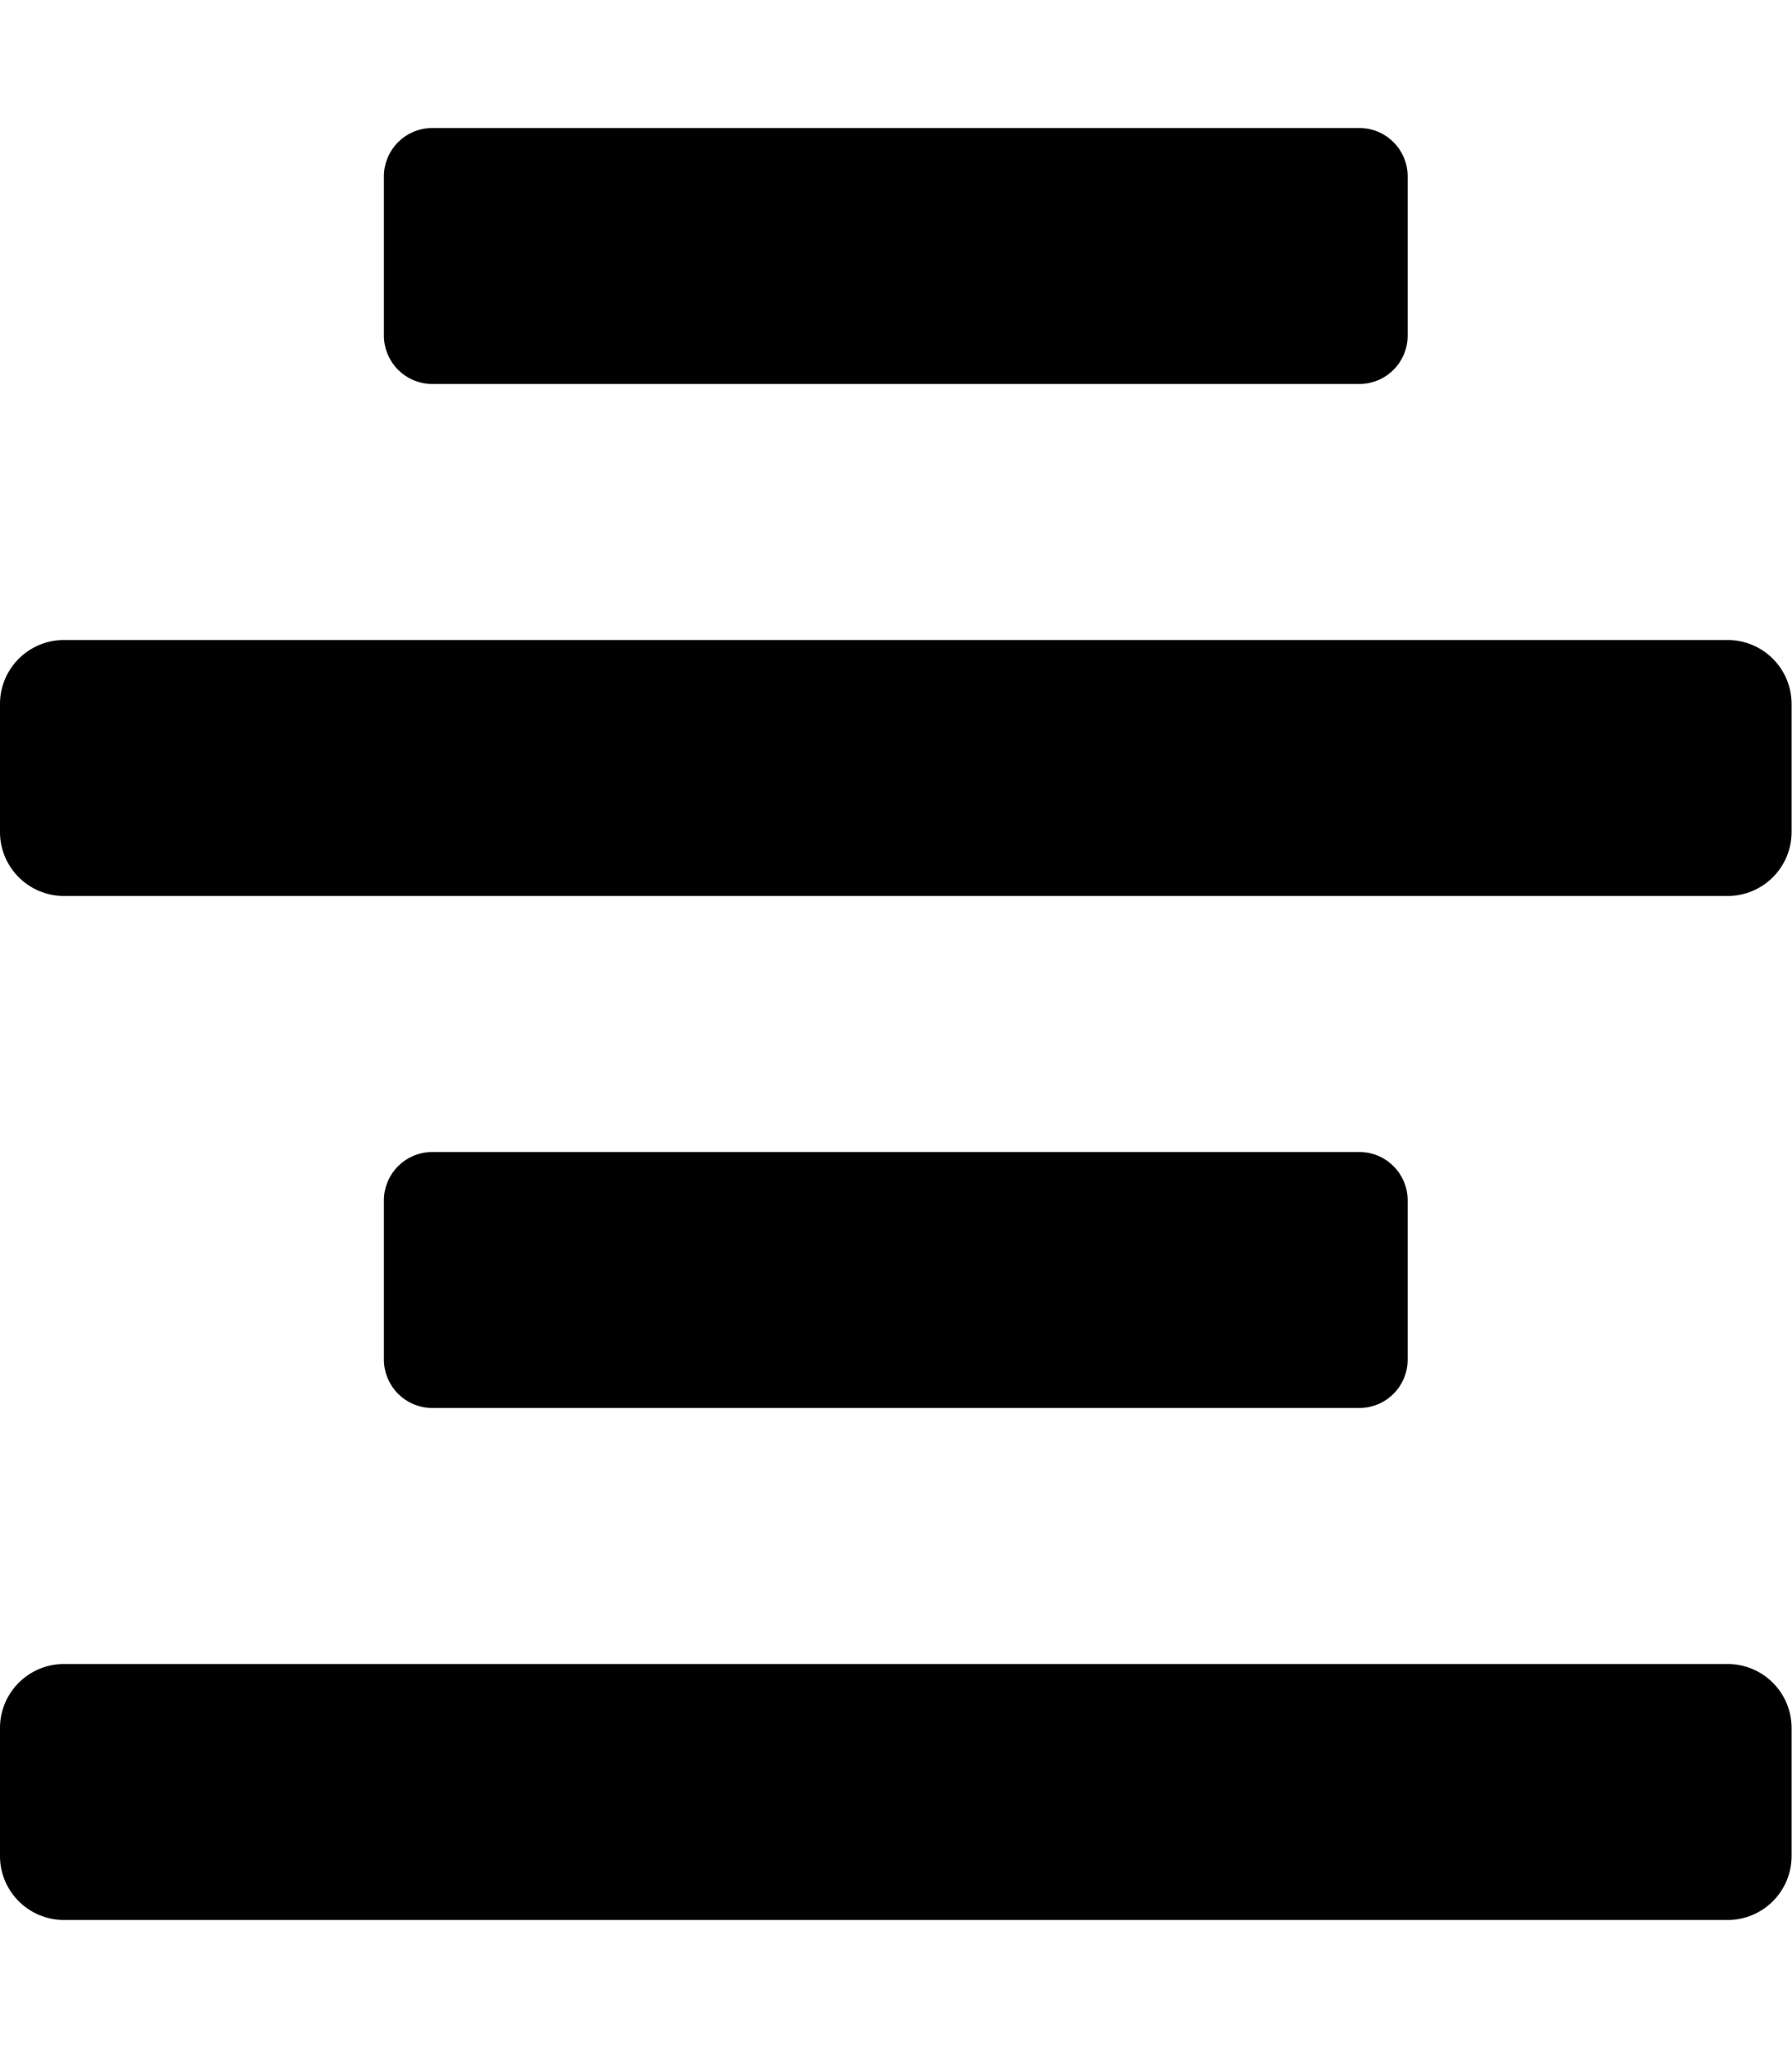
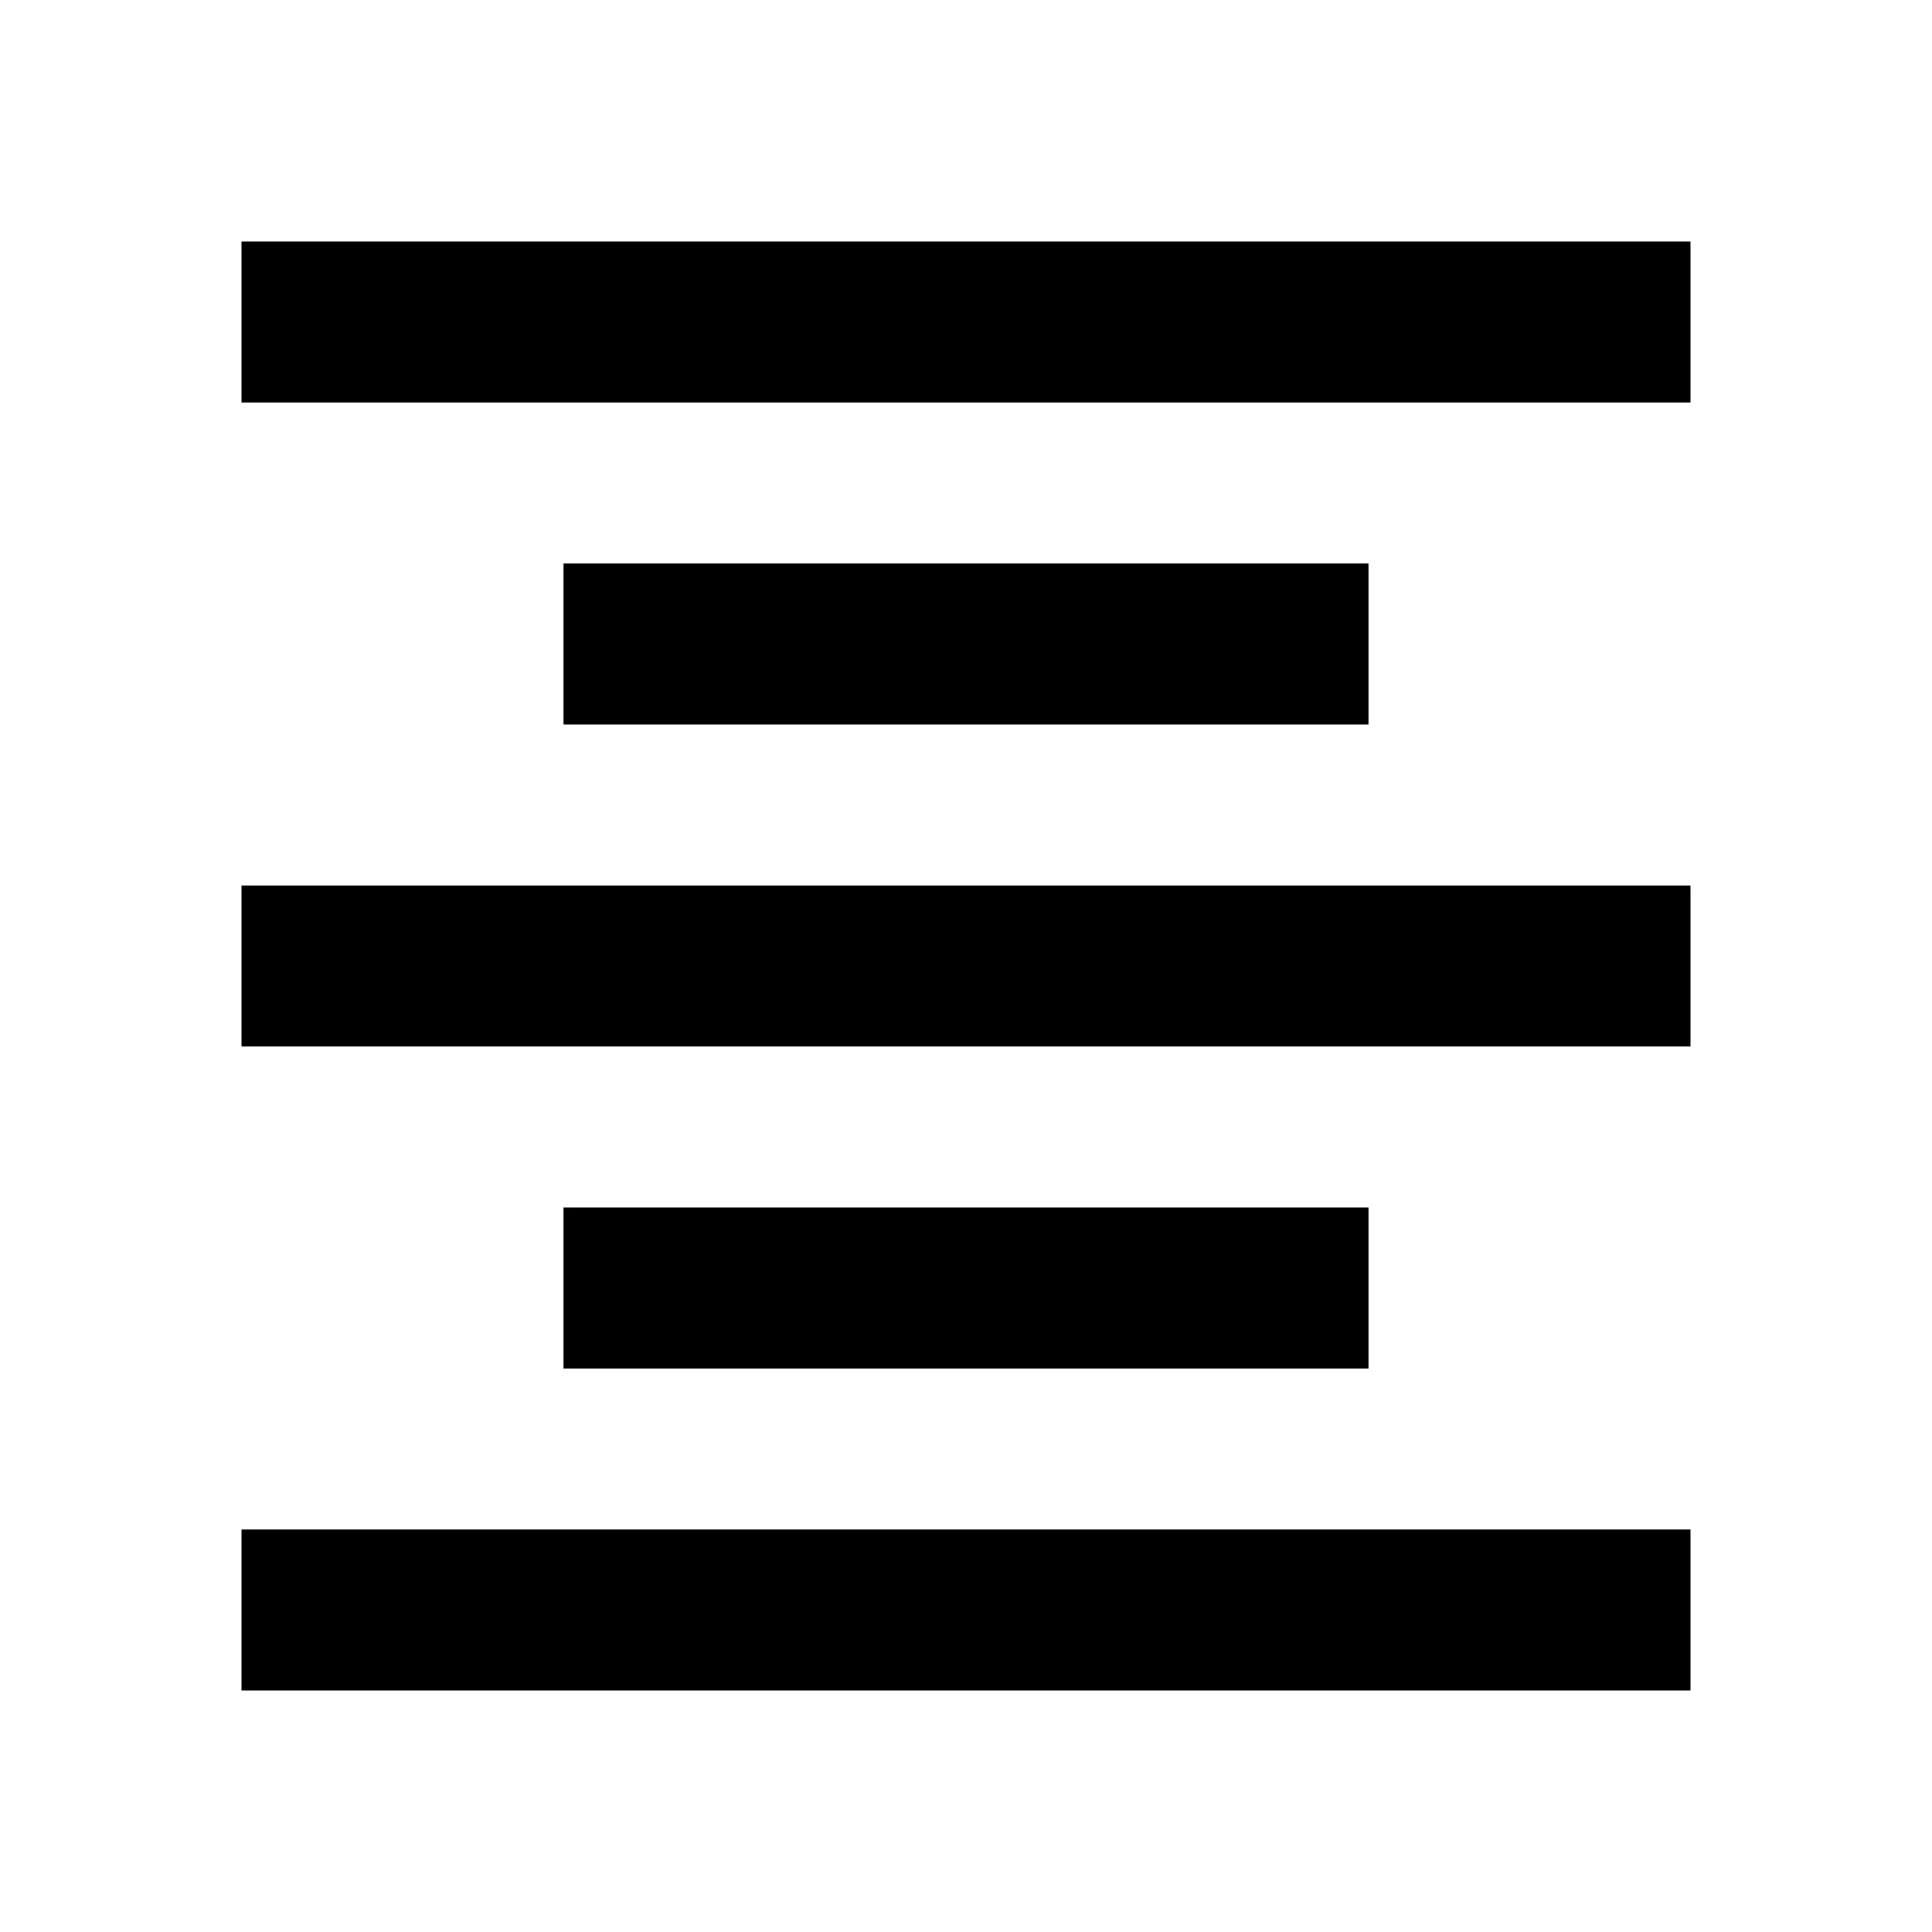
- <svg xmlns="http://www.w3.org/2000/svg" aria-hidden="true" focusable="false" data-prefix="fas" data-icon="align-center" class="svg-inline--fa fa-align-center fa-w-14" role="img" viewBox="0 0 448 512">
-   <path fill="currentColor" d="M432 160H16a16 16 0 0 0-16 16v32a16 16 0 0 0 16 16h416a16 16 0 0 0 16-16v-32a16 16 0 0 0-16-16zm0 256H16a16 16 0 0 0-16 16v32a16 16 0 0 0 16 16h416a16 16 0 0 0 16-16v-32a16 16 0 0 0-16-16zM108.1 96h231.81A12.09 12.09 0 0 0 352 83.9V44.09A12.09 12.09 0 0 0 339.91 32H108.1A12.09 12.09 0 0 0 96 44.09V83.9A12.1 12.1 0 0 0 108.1 96zm231.81 256A12.09 12.09 0 0 0 352 339.9v-39.81A12.09 12.09 0 0 0 339.91 288H108.1A12.09 12.09 0 0 0 96 300.09v39.81a12.1 12.1 0 0 0 12.1 12.1z" />
+ <svg xmlns="http://www.w3.org/2000/svg" stroke="currentColor" fill="currentColor" stroke-width="0" viewBox="0 0 24 24" height="20" width="20">
+   <path fill="none" d="M0 0h24v24H0z" />
+   <path d="M7 15v2h10v-2H7zm-4 6h18v-2H3v2zm0-8h18v-2H3v2zm4-6v2h10V7H7zM3 3v2h18V3H3z" />
</svg>
